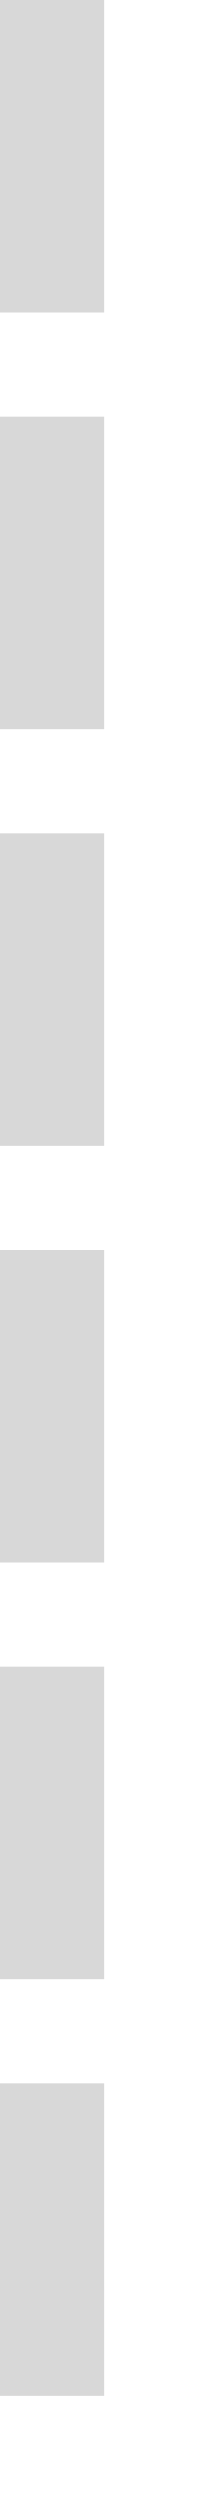
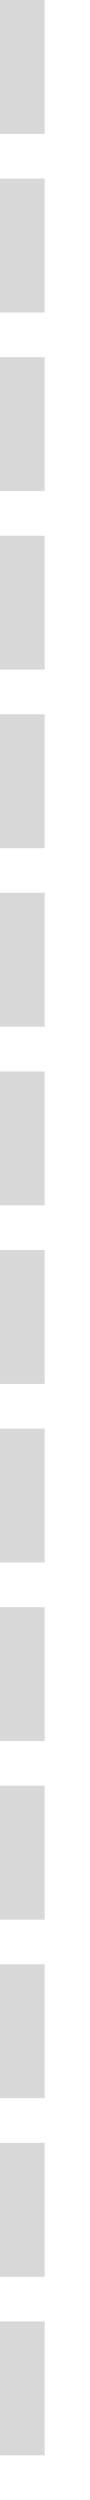
- <svg xmlns="http://www.w3.org/2000/svg" version="1.1" width="2px" height="24px">
-   <g transform="matrix(1 0 0 1 -272 -270 )">
-     <path d="M 272.5 270  L 272.5 293  " stroke-width="1" stroke-dasharray="3,1" stroke="#d8d8d8" fill="none" />
+ <svg xmlns="http://www.w3.org/2000/svg" version="1.1" width="2px" height="56px">
+   <g transform="matrix(1 0 0 1 -240 -187 )">
+     <path d="M 240.5 187  L 240.5 242  " stroke-width="1" stroke-dasharray="3,1" stroke="#d8d8d8" fill="none" />
  </g>
</svg>
